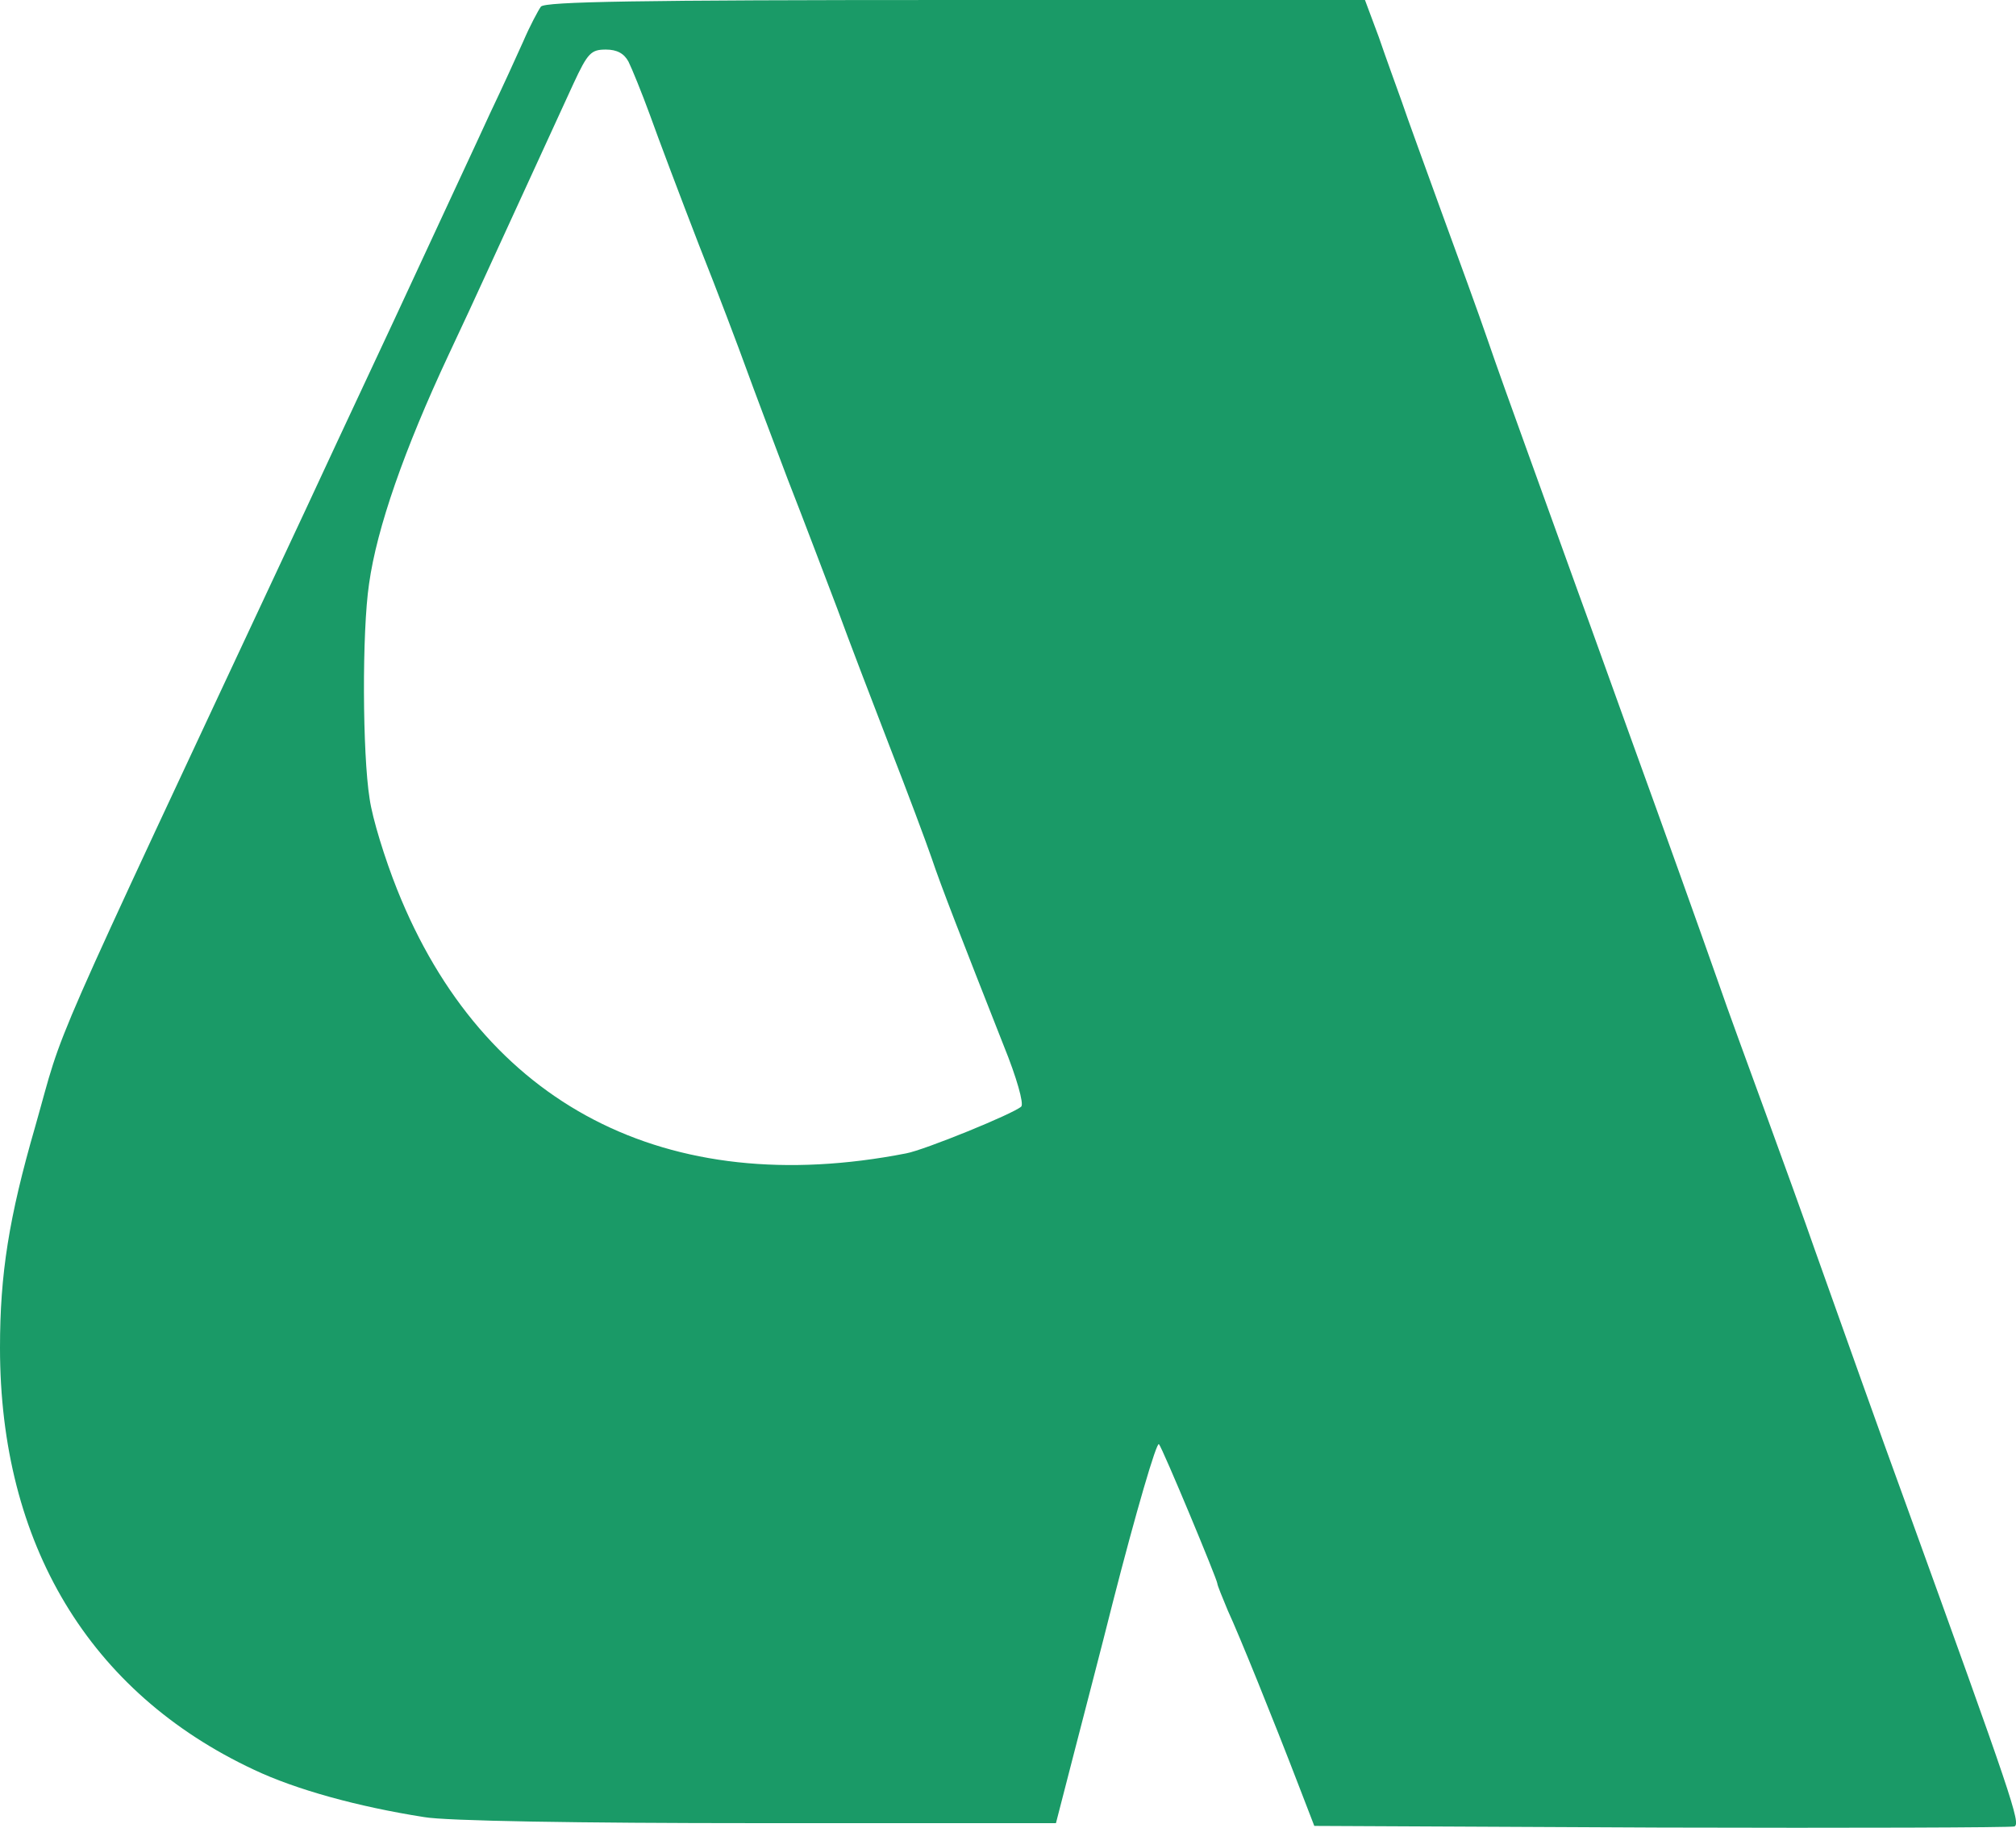
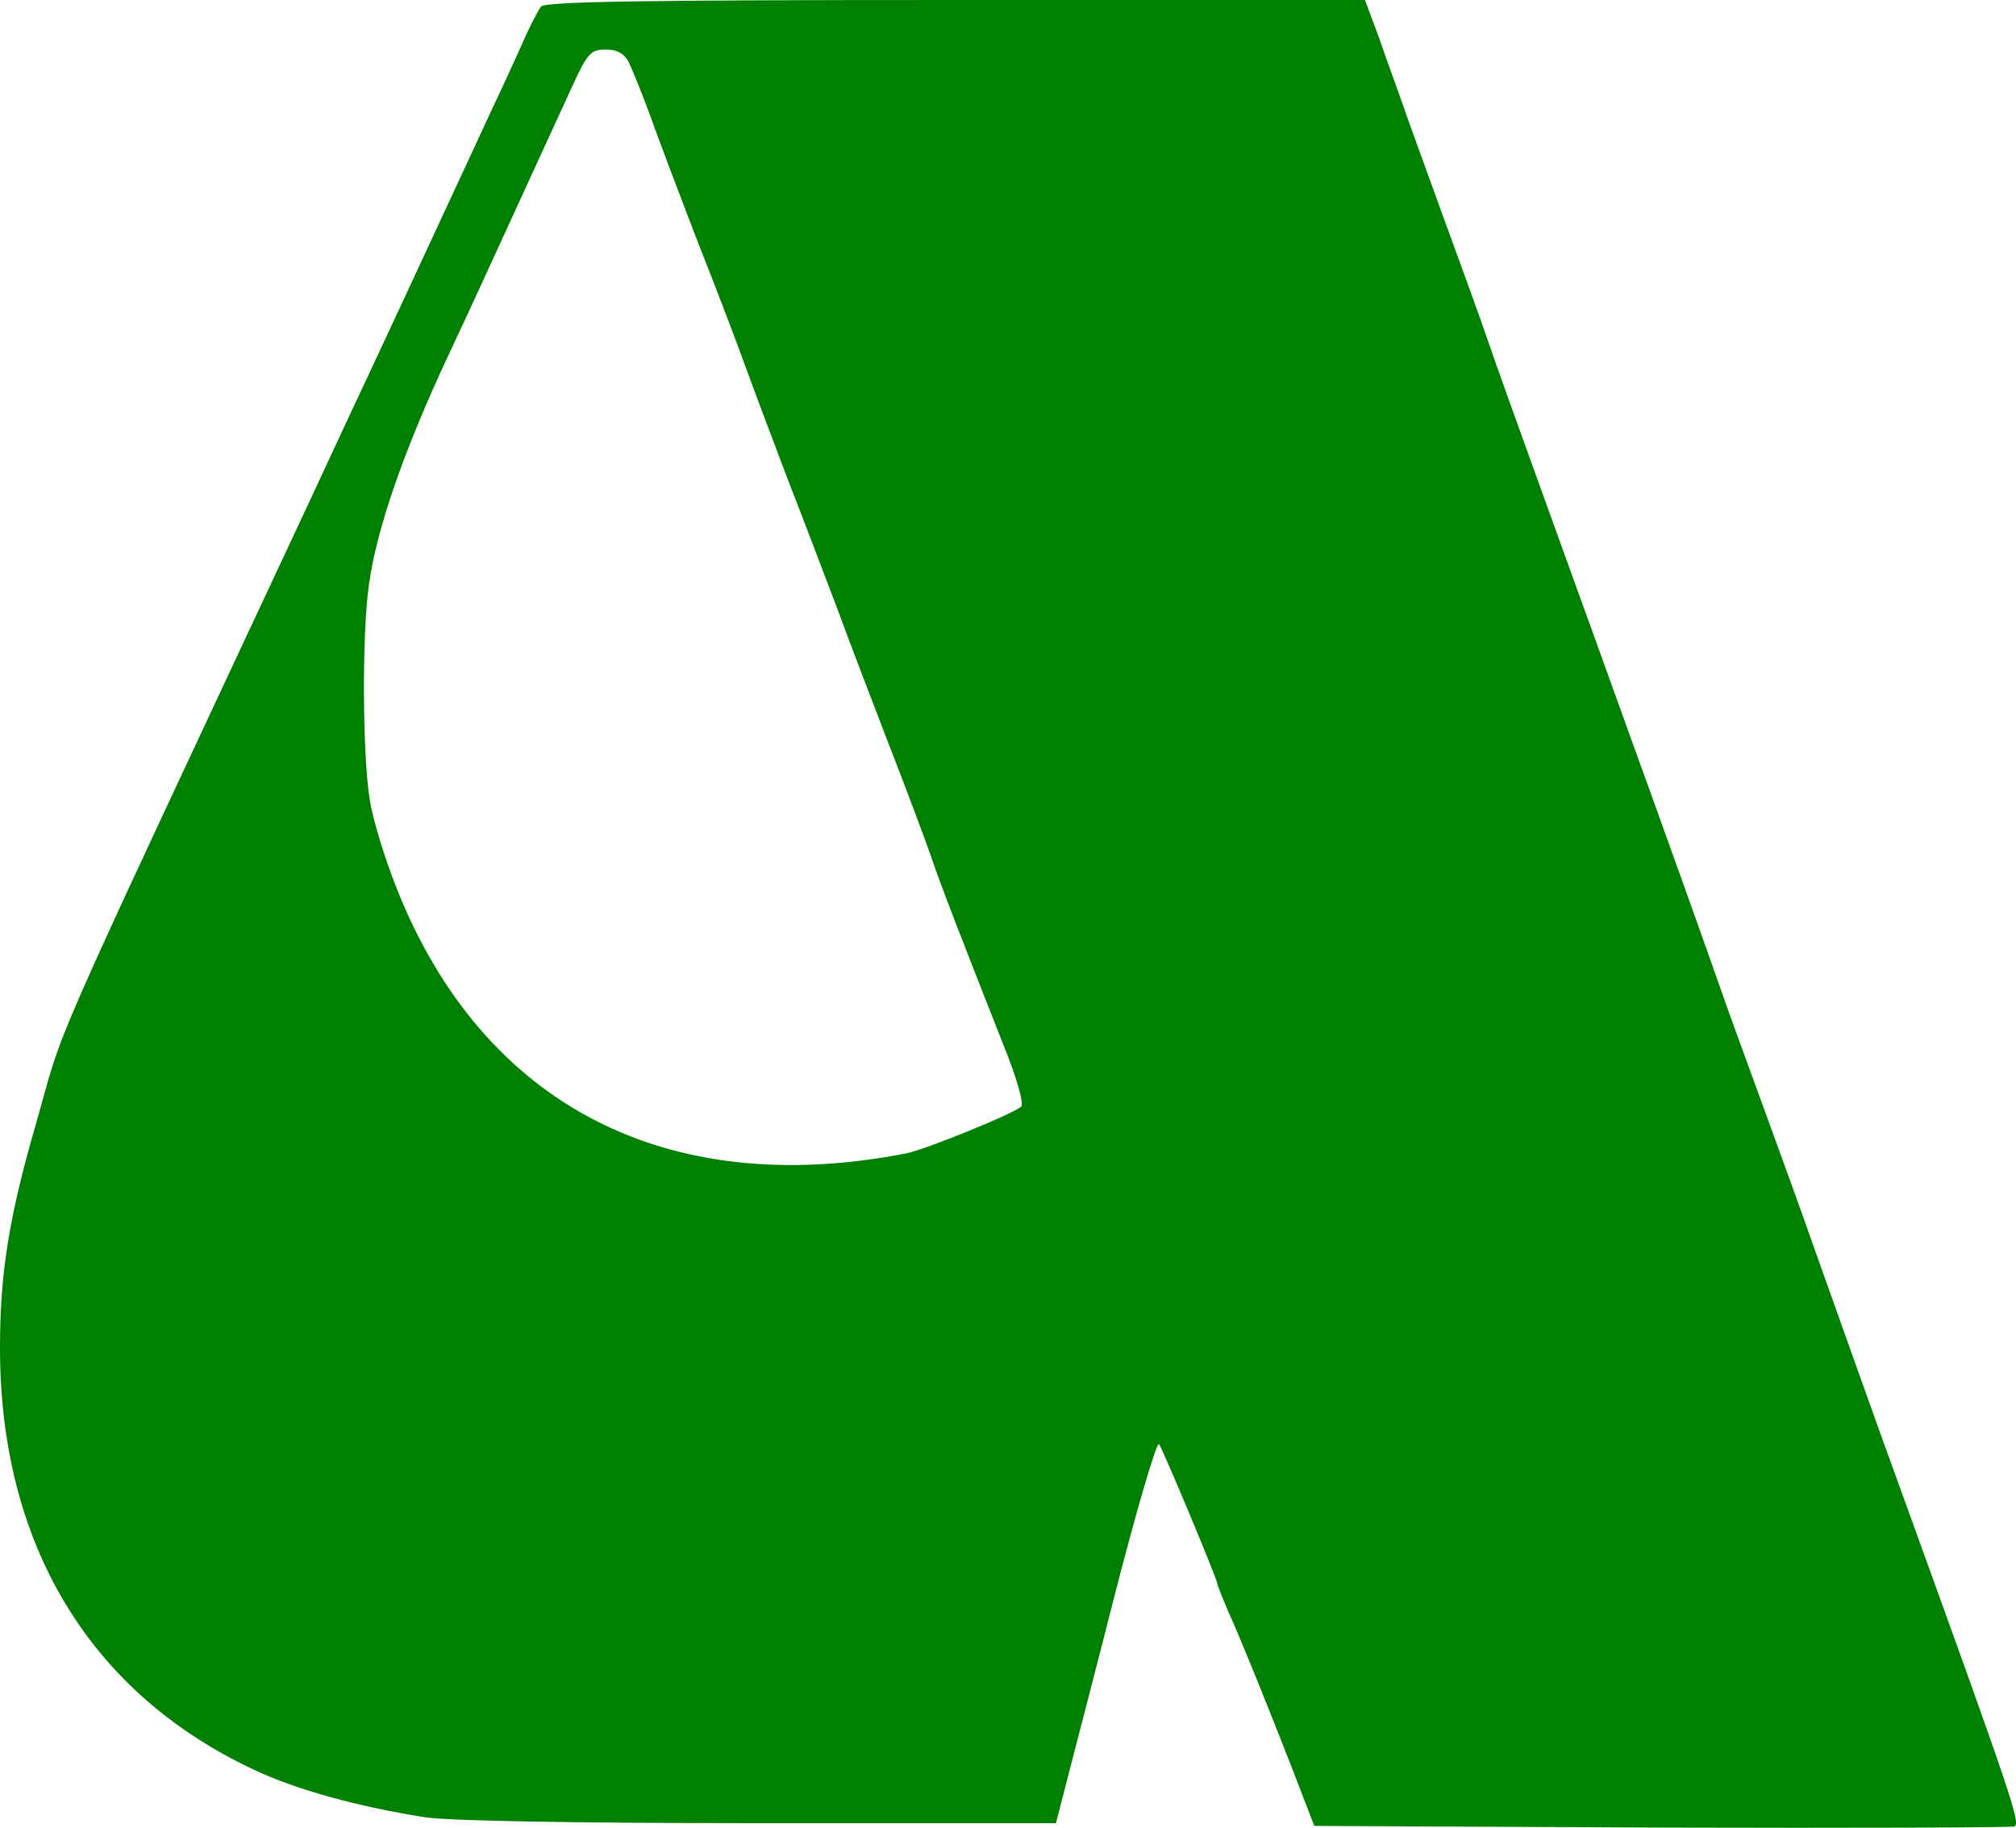
- <svg xmlns="http://www.w3.org/2000/svg" viewBox="0 0 365.99 331.83" fill="#1a9a67" aria-label="Orchentra">
+ <svg xmlns="http://www.w3.org/2000/svg" viewBox="0 0 365.99 331.83" fill="#008000" aria-label="Orchentra">
  <g transform="translate(-81 414) scale(0.1 -0.1)">
    <path d="M1792 4128 c-5 -7 -20 -35 -32 -63 -12 -27 -39 -86 -60 -130 -20 -44 -99 -213 -174 -375 -76 -162 -148 -317 -161 -345 -485 -1037 -435 -923 -491 -1120 -48 -166 -64 -268 -64 -402 0 -356 162 -626 461 -766 76 -36 188 -67 309 -86 39 -7 280 -11 606 -11 l541 0 33 128 c18 70 50 192 70 272 42 164 80 294 84 288 6 -6 106 -246 106 -253 0 -3 9 -25 19 -49 20 -43 82 -196 130 -321 l27 -70 629 -3 c347 -1 635 0 642 2 12 5 -4 52 -199 591 -45 123 -112 312 -163 455 -18 52 -59 165 -90 250 -31 85 -70 191 -85 235 -32 91 -97 273 -163 455 -25 69 -66 184 -92 255 -26 72 -67 186 -92 255 -25 69 -58 161 -73 205 -15 44 -53 148 -83 230 -30 83 -63 173 -72 200 -10 28 -29 80 -42 118 l-25 67 -743 0 c-582 0 -745 -3 -753 -12z m159 -100 c6 -12 24 -56 39 -97 15 -42 55 -148 89 -236 35 -88 73 -189 86 -225 13 -36 47 -126 75 -200 29 -74 69 -180 90 -235 20 -55 63 -167 95 -250 32 -82 66 -173 76 -202 17 -51 55 -148 131 -341 24 -59 37 -106 32 -111 -14 -13 -176 -79 -209 -85 -435 -85 -768 88 -924 479 -22 55 -45 129 -50 165 -13 81 -14 303 -1 390 14 101 64 244 144 415 26 55 55 118 65 140 26 57 128 279 162 353 26 56 32 62 59 62 20 0 33 -7 41 -22z" />
  </g>
</svg>
